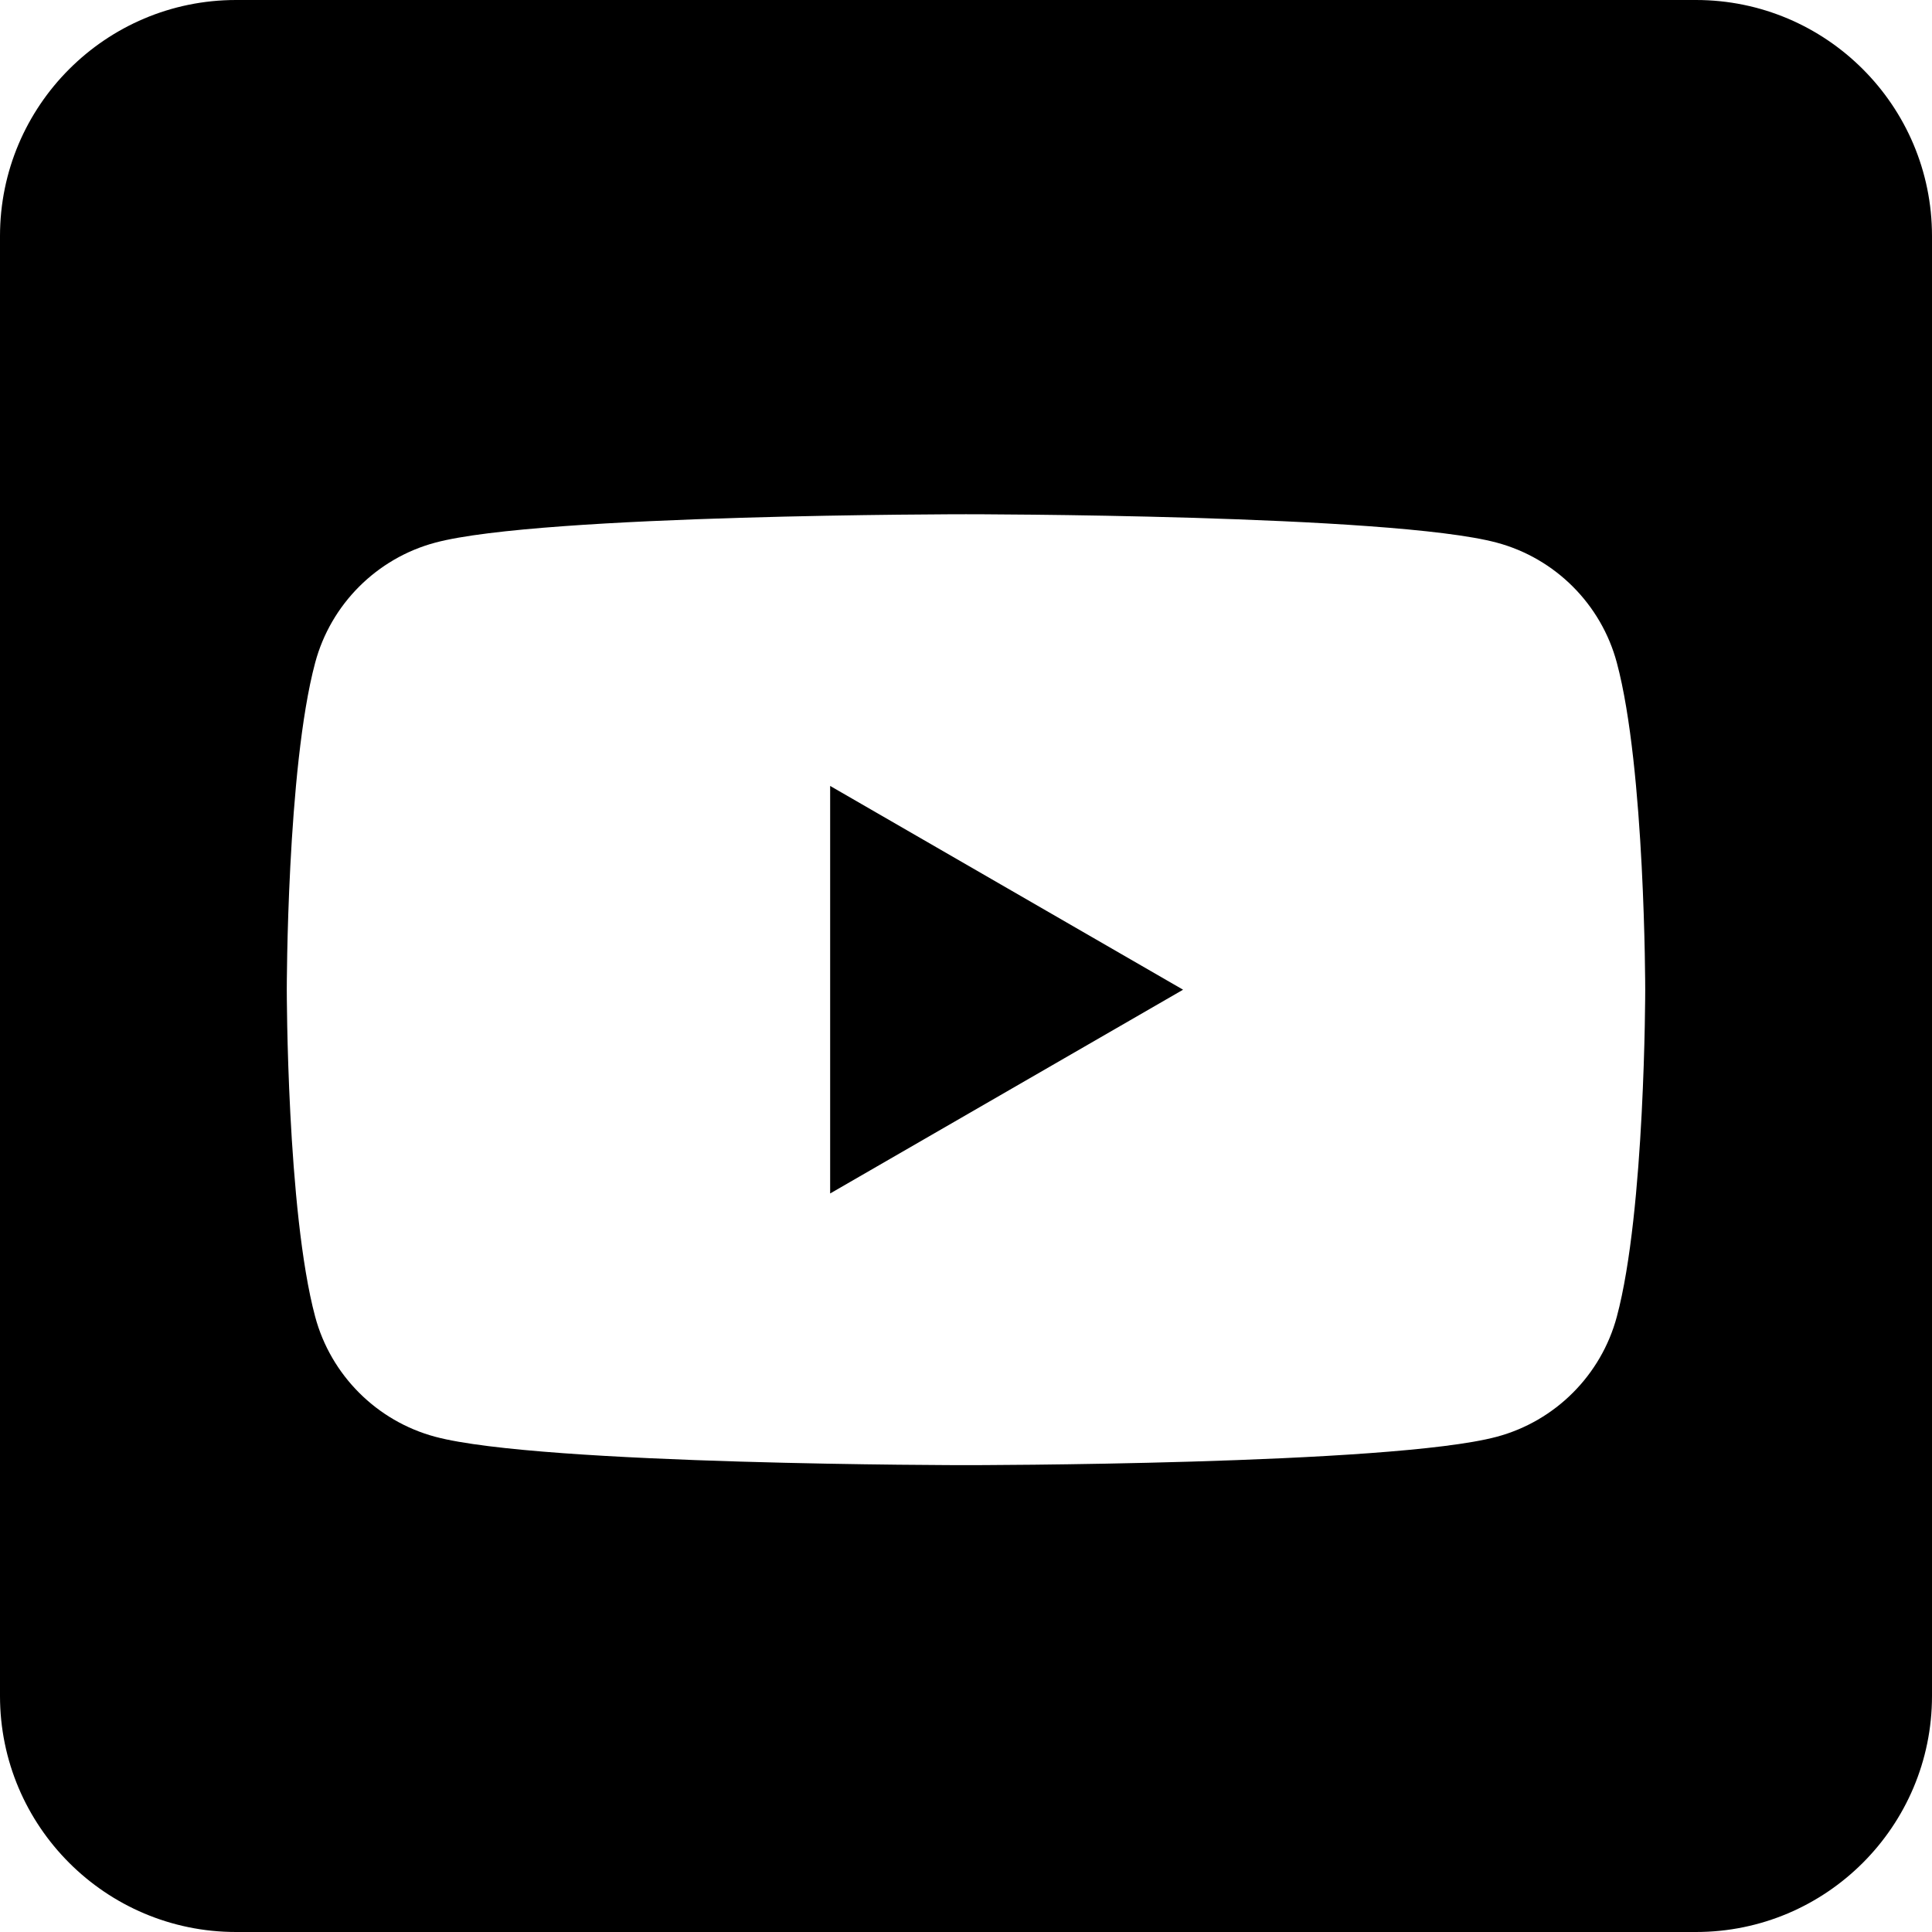
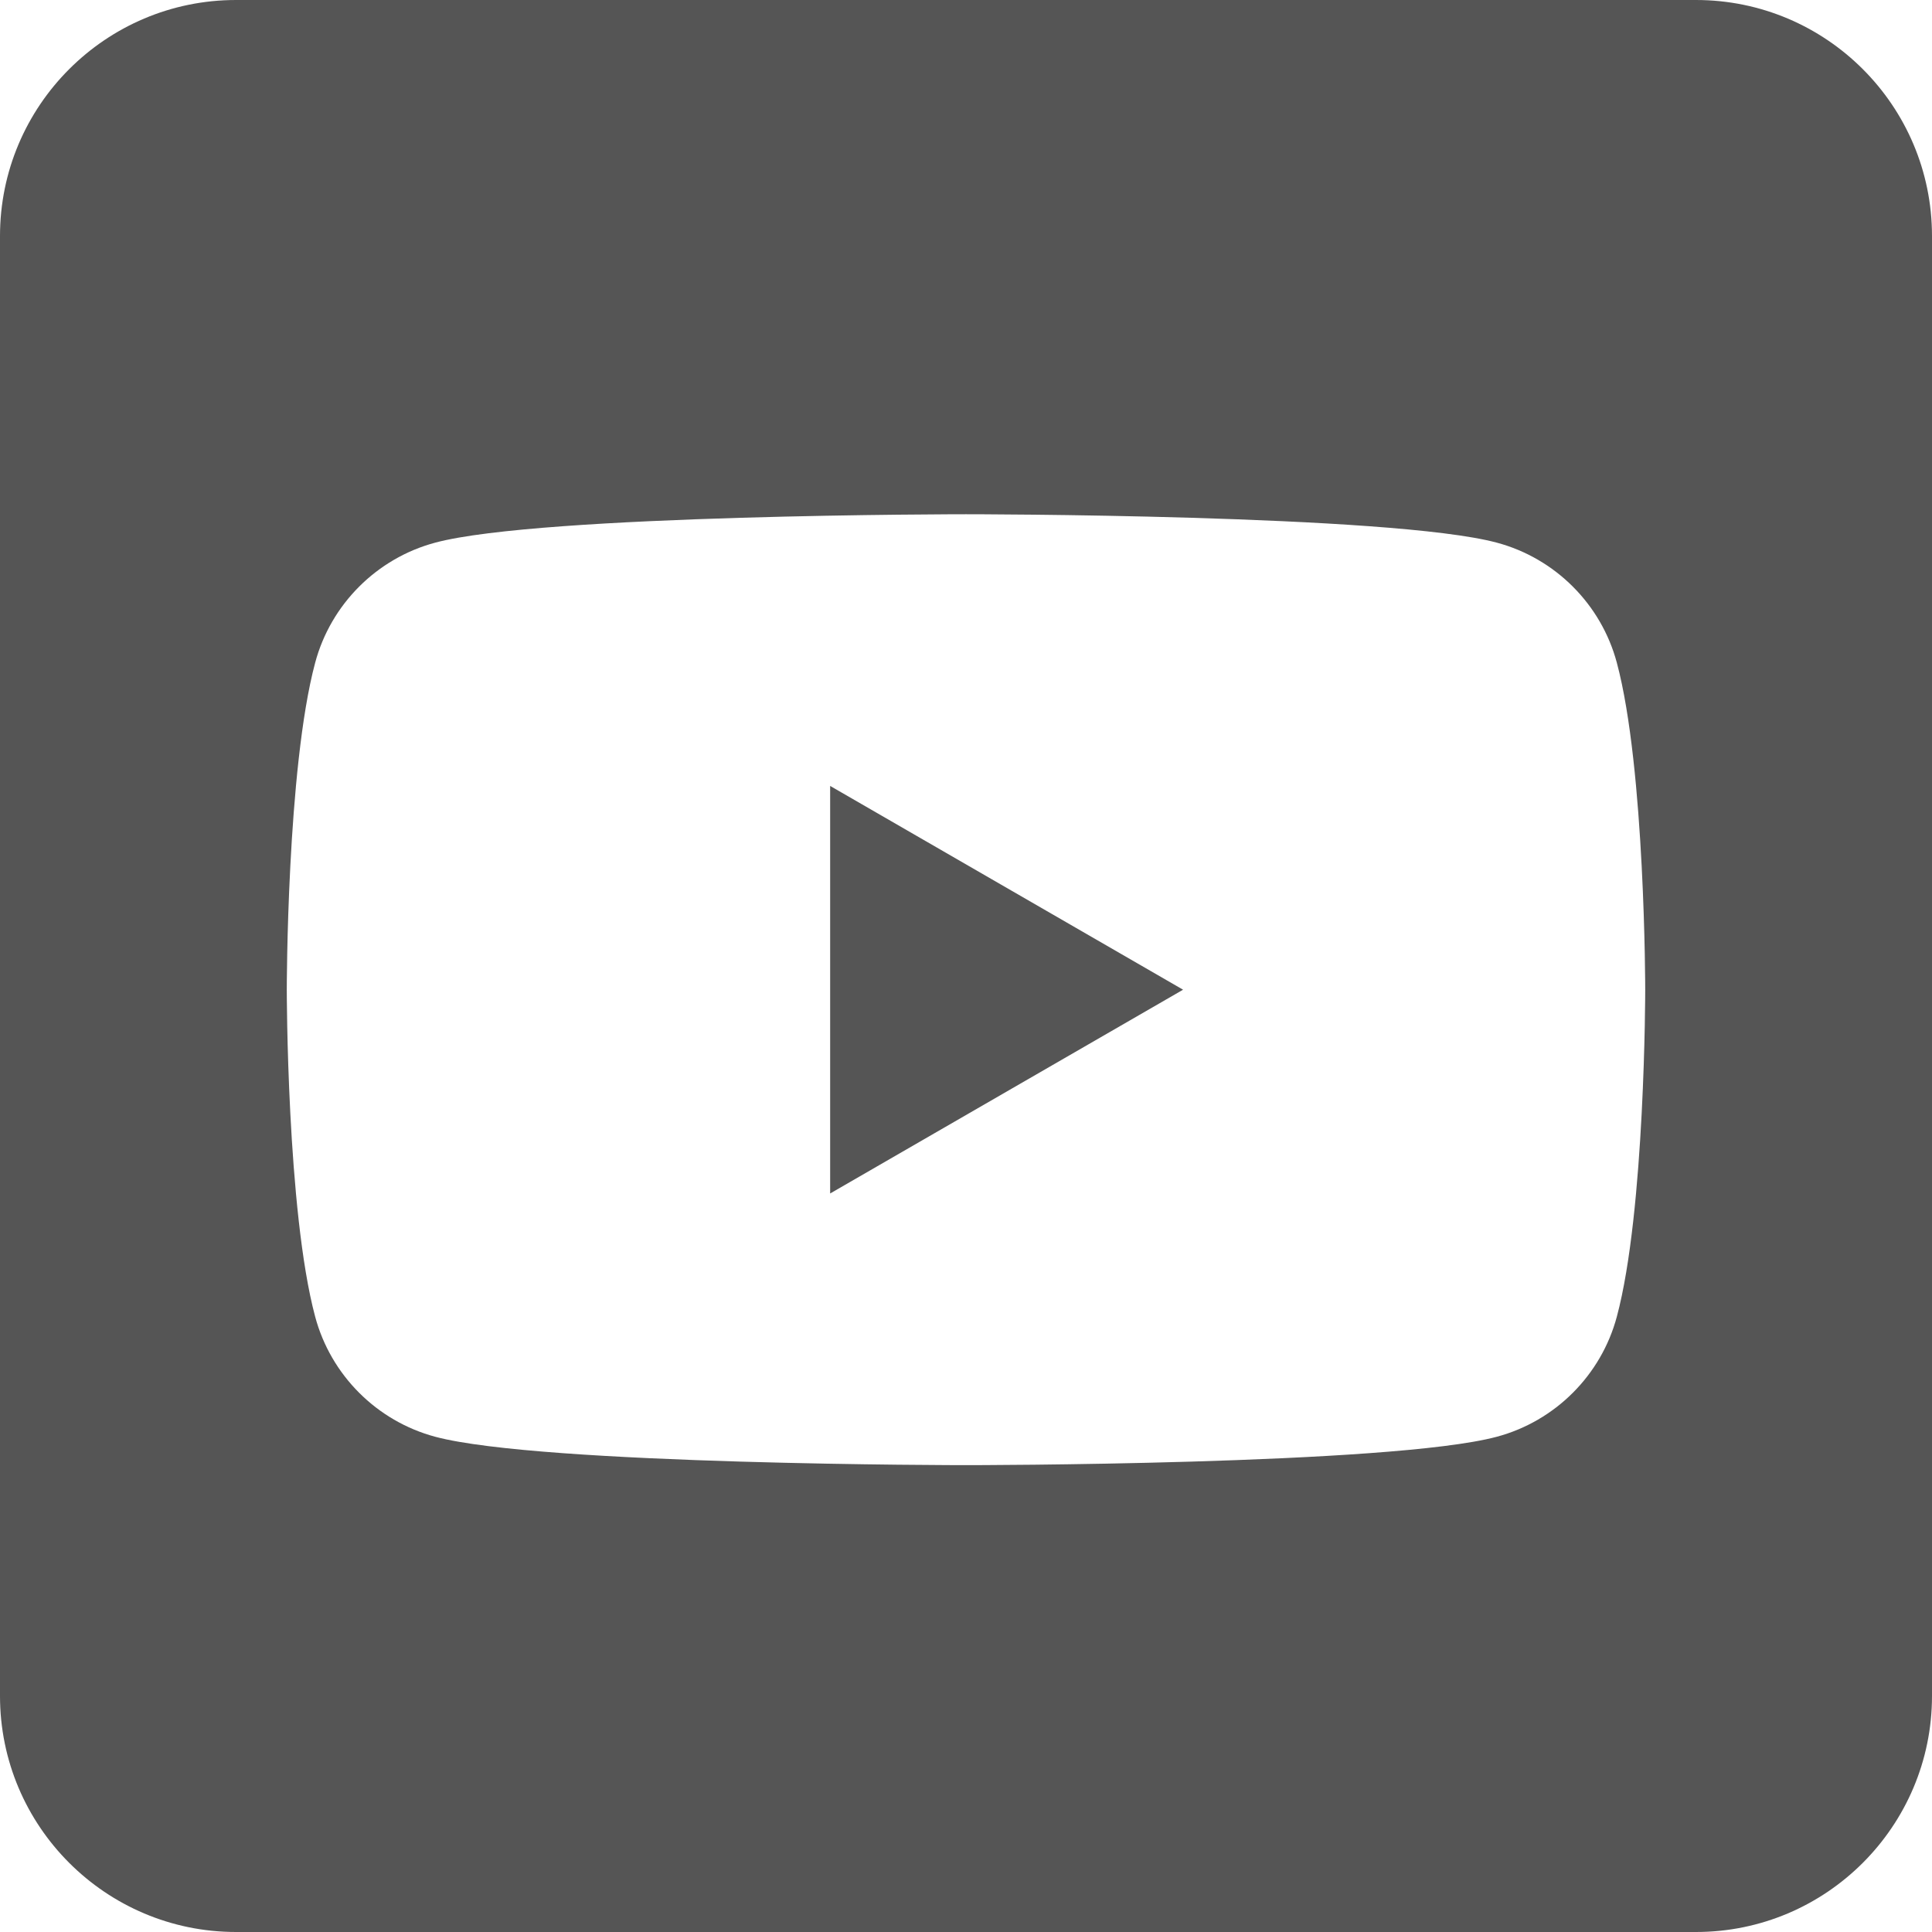
- <svg xmlns="http://www.w3.org/2000/svg" height="100%" style="fill-rule:evenodd;clip-rule:evenodd;stroke-linejoin:round;stroke-miterlimit:2;" version="1.1" viewBox="0 0 512 512" width="100%" xml:space="preserve">
-   <path d="M449.446,0c34.525,0 62.554,28.03 62.554,62.554l0,386.892c0,34.524 -28.03,62.554 -62.554,62.554l-386.892,0c-34.524,0 -62.554,-28.03 -62.554,-62.554l0,-386.892c0,-34.524 28.029,-62.554 62.554,-62.554l386.892,0Zm-20.967,175.63c-4.139,-15.489 -16.337,-27.687 -31.826,-31.826c-28.078,-7.524 -140.653,-7.524 -140.653,-7.524c0,0 -112.575,0 -140.653,7.524c-15.486,4.139 -27.686,16.337 -31.826,31.826c-7.521,28.075 -7.521,86.652 -7.521,86.652c0,0 0,58.576 7.521,86.648c4.14,15.489 16.34,27.69 31.826,31.829c28.078,7.521 140.653,7.521 140.653,7.521c0,0 112.575,0 140.653,-7.521c15.489,-4.139 27.687,-16.34 31.826,-31.829c7.521,-28.072 7.521,-86.648 7.521,-86.648c0,0 0,-58.577 -7.521,-86.652Zm-208.481,140.653l0,-108.002l93.53,54.001l-93.53,54.001Z" />
+ <svg xmlns="http://www.w3.org/2000/svg" version="1.1" id="Layer_1" x="0px" y="0px" width="1000px" height="1000px" viewBox="0 0 1000 1000" enable-background="new 0 0 1000 1000" xml:space="preserve">
+   <path fill="#555555" d="M877.824,0C945.256,0,1000,54.746,1000,122.176v755.648c0,67.43-54.746,122.176-122.176,122.176H122.176  C54.746,1000,0,945.254,0,877.824V122.176C0,54.746,54.744,0,122.176,0H877.824z M836.873,343.027  c-8.084-30.252-31.908-54.076-62.16-62.16C719.873,266.172,500,266.172,500,266.172s-219.873,0-274.713,14.695  c-30.246,8.084-54.074,31.908-62.16,62.16c-14.689,54.834-14.689,169.242-14.689,169.242s0,114.406,14.689,169.234  c8.086,30.252,31.914,54.082,62.16,62.166C280.127,758.359,500,758.359,500,758.359s219.873,0,274.713-14.689  c30.252-8.084,54.076-31.914,62.16-62.166c14.689-54.828,14.689-169.234,14.689-169.234S851.563,397.861,836.873,343.027z   M429.684,617.74V406.799L612.359,512.27L429.684,617.74z" />
</svg>
